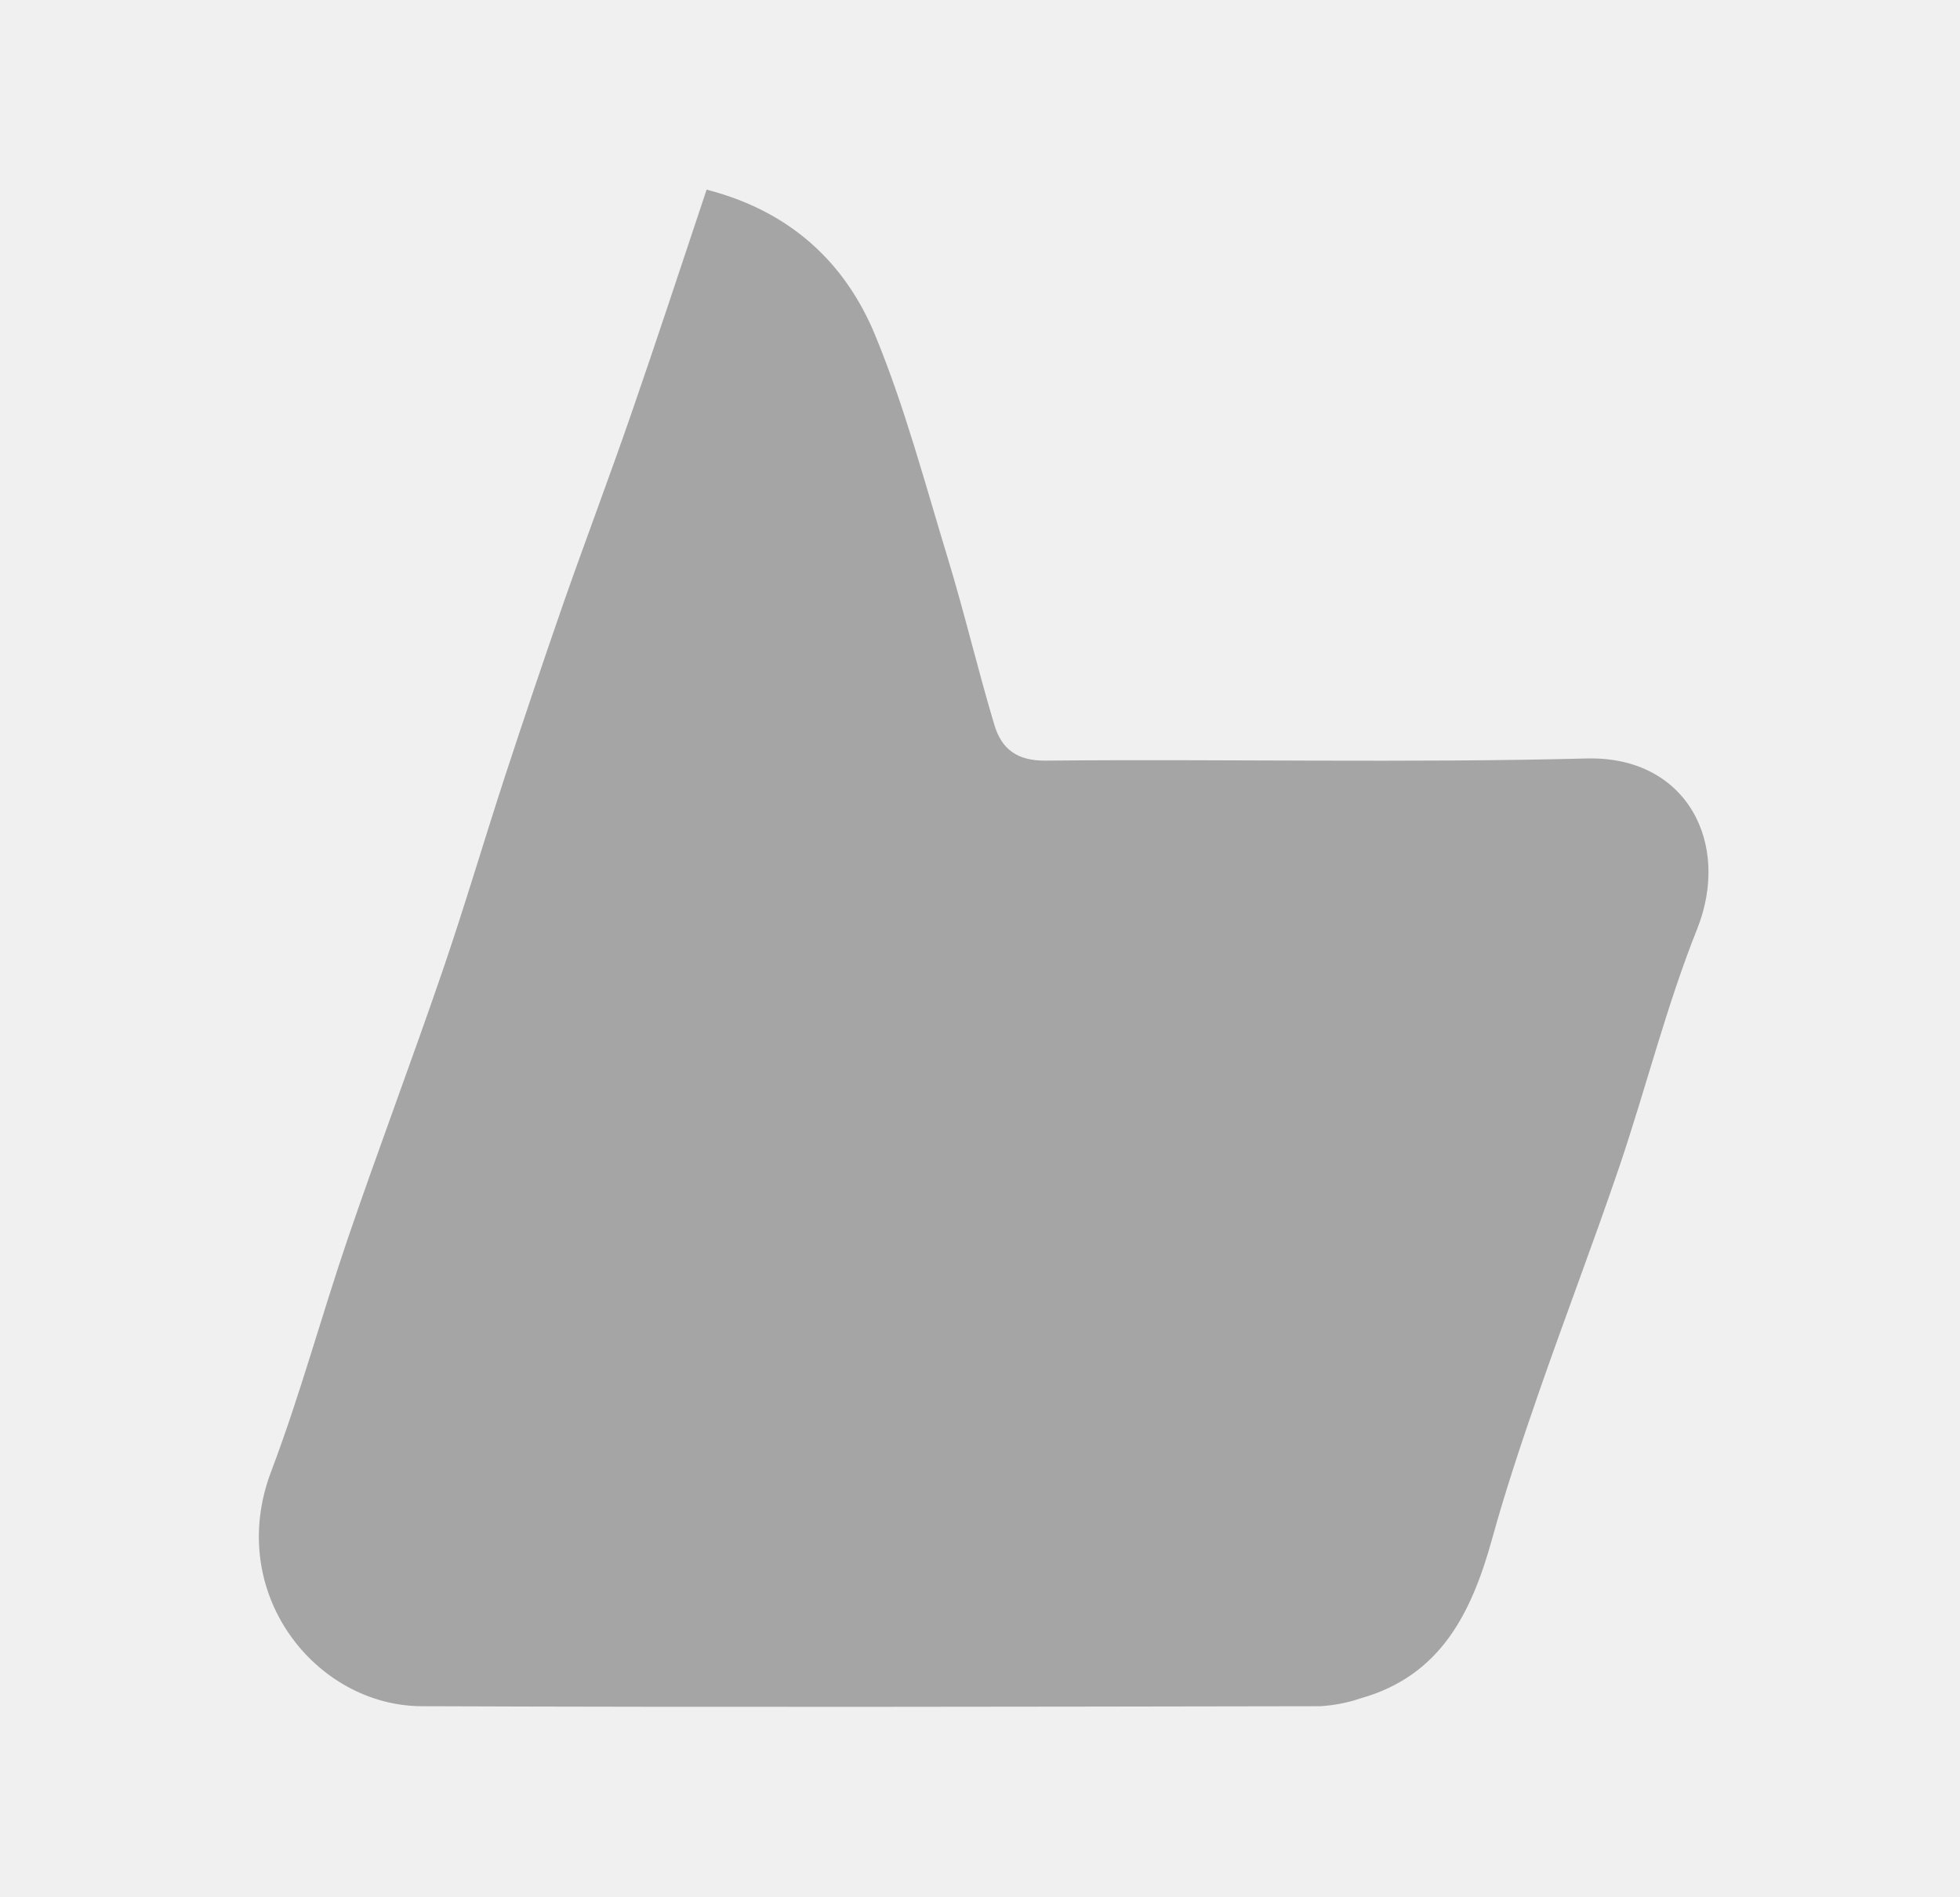
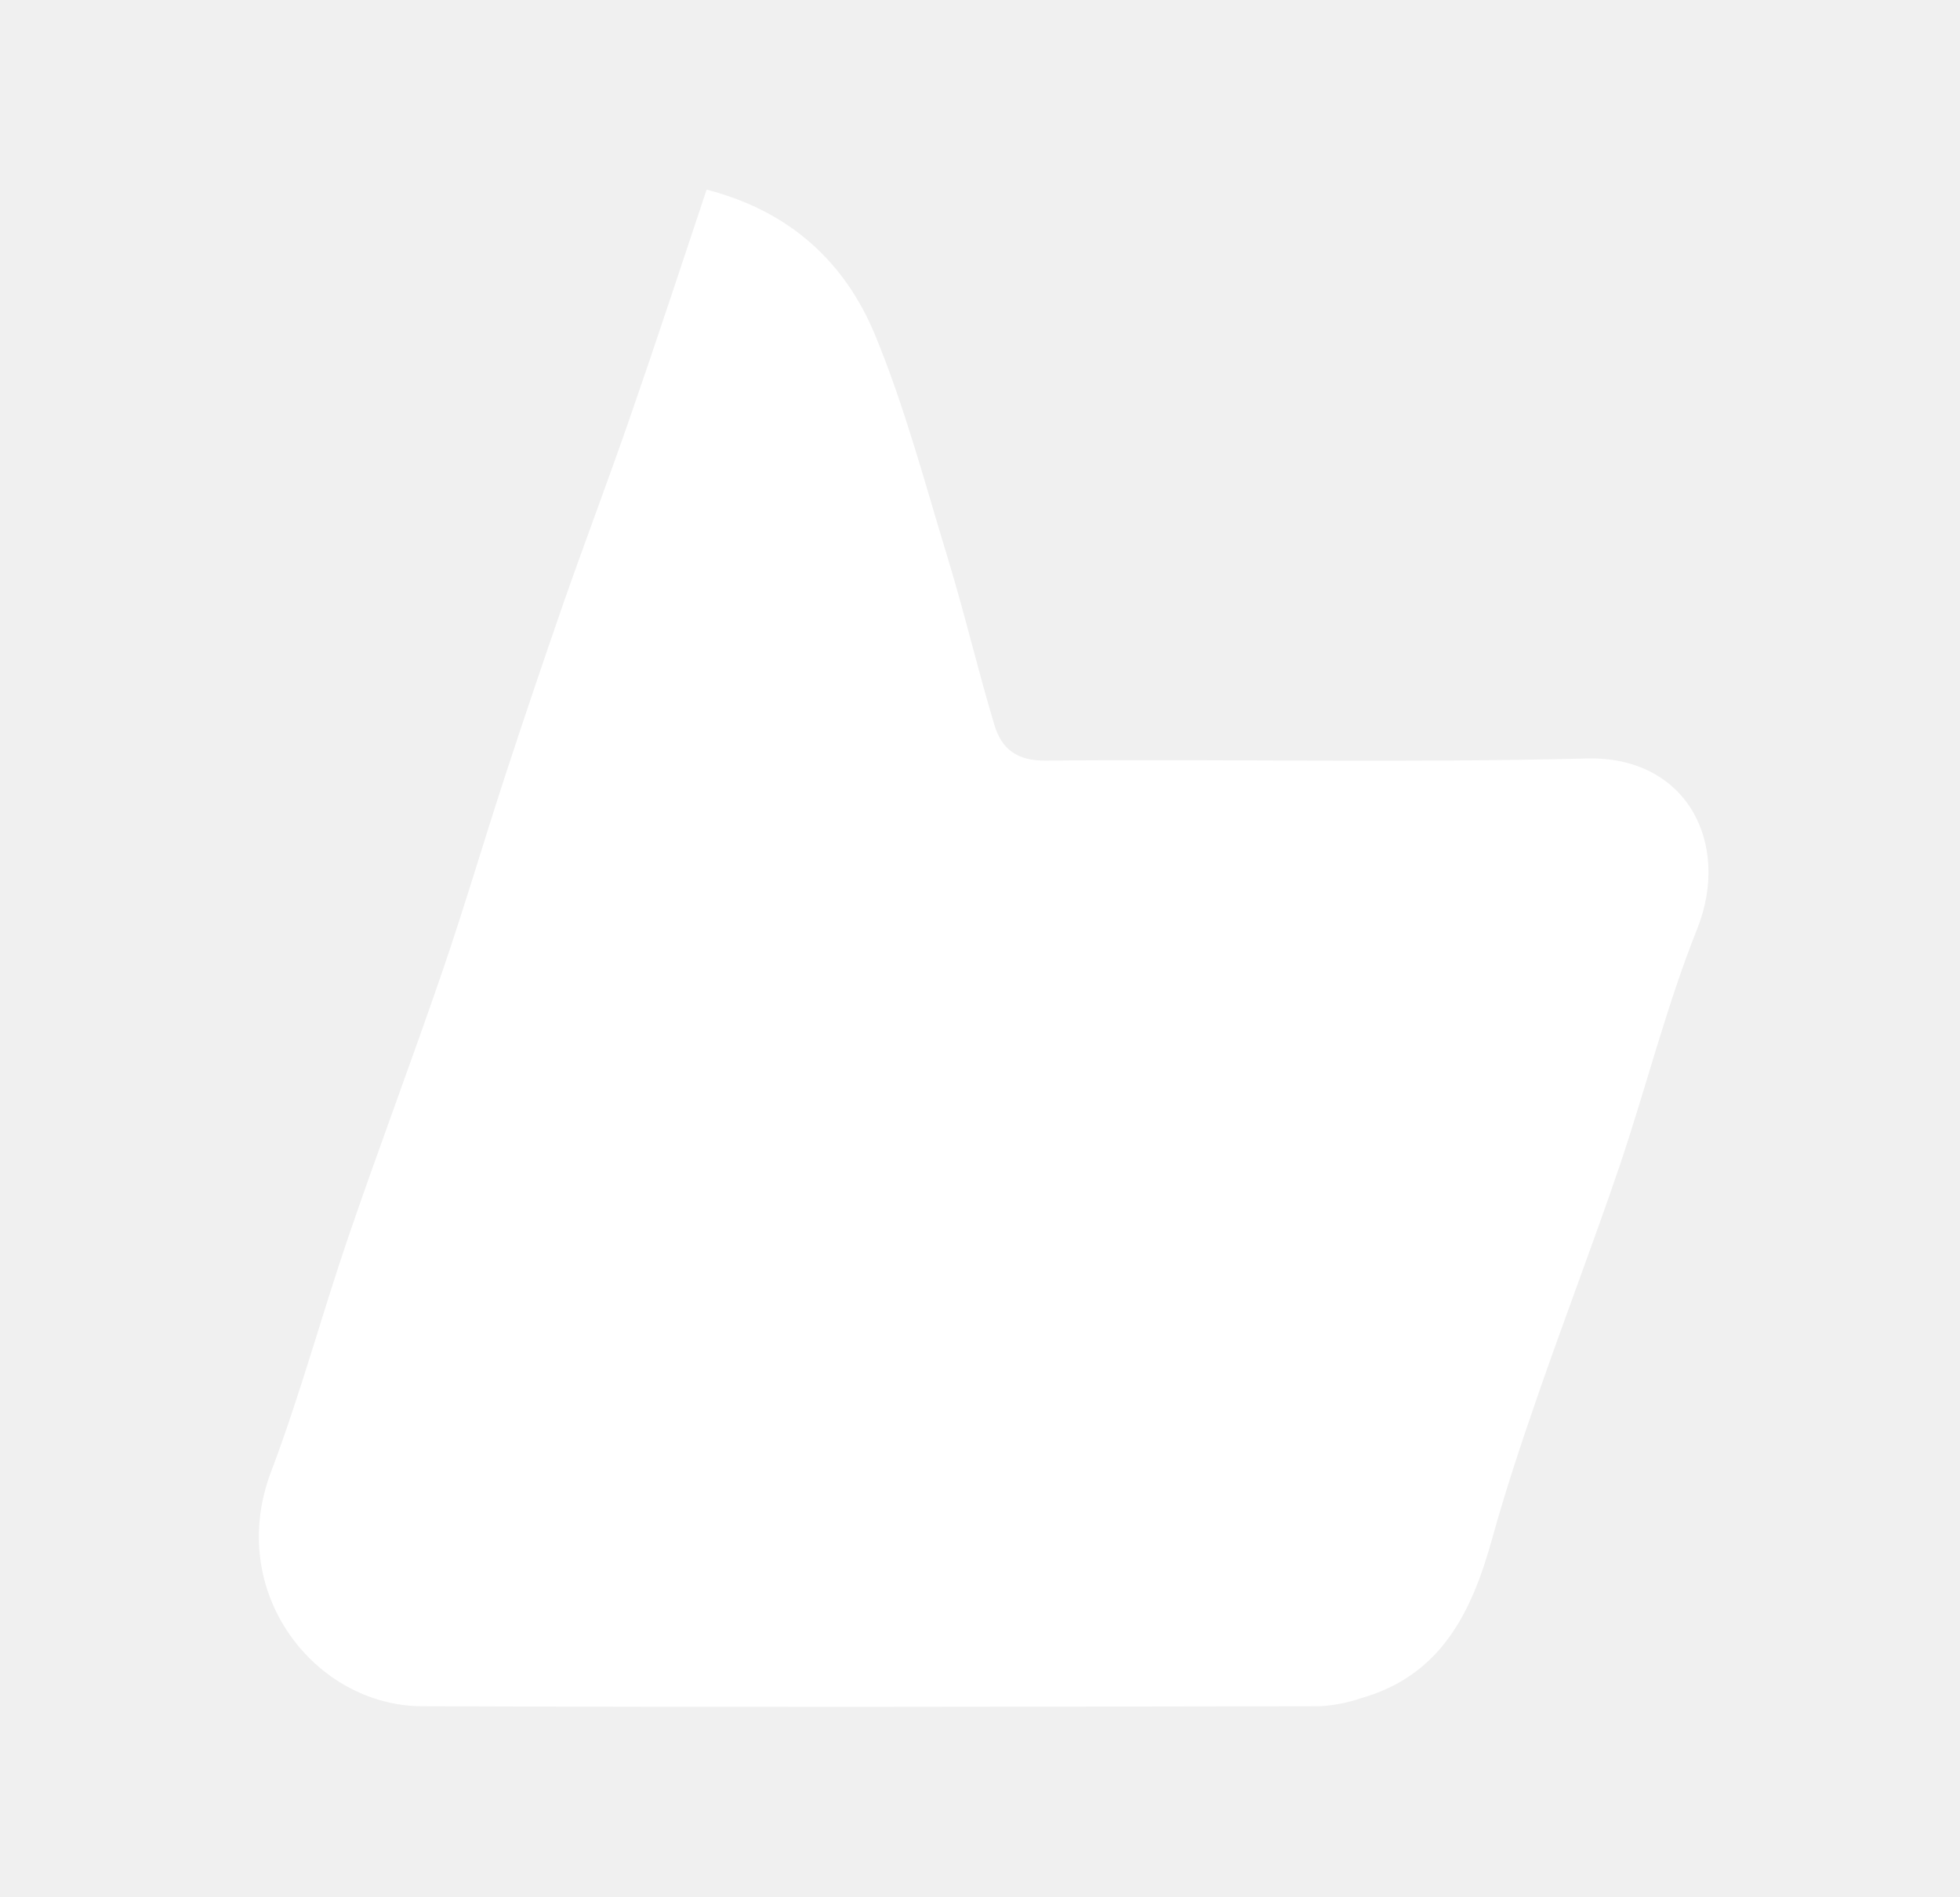
<svg xmlns="http://www.w3.org/2000/svg" width="31" height="30" viewBox="0 0 31 30" fill="none">
-   <path d="M11.176 3C12.499 3.34 13.367 4.153 13.841 5.3C14.314 6.447 14.633 7.66 14.997 8.851C15.26 9.717 15.467 10.6 15.727 11.466C15.841 11.848 16.085 12.041 16.554 12.032C19.401 12.005 22.25 12.071 25.096 11.998C26.681 11.958 27.382 13.344 26.842 14.697C26.356 15.915 26.037 17.198 25.616 18.444C25.205 19.654 24.747 20.848 24.329 22.055C24.066 22.814 23.811 23.577 23.597 24.352C23.277 25.504 22.791 26.505 21.527 26.863C21.318 26.935 21.1 26.977 20.88 26.99C16.146 26.998 11.413 27.008 6.679 26.99C4.994 26.99 3.561 25.197 4.288 23.279C4.748 22.064 5.087 20.804 5.507 19.574C5.991 18.161 6.518 16.763 7.002 15.351C7.351 14.331 7.654 13.3 7.988 12.277C8.29 11.355 8.601 10.436 8.919 9.52C9.268 8.525 9.642 7.537 9.986 6.54C10.386 5.387 10.765 4.228 11.176 3Z" fill="#A5A5A5" />
+   <path d="M11.176 3C12.499 3.34 13.367 4.153 13.841 5.3C14.314 6.447 14.633 7.66 14.997 8.851C15.26 9.717 15.467 10.6 15.727 11.466C15.841 11.848 16.085 12.041 16.554 12.032C19.401 12.005 22.25 12.071 25.096 11.998C26.681 11.958 27.382 13.344 26.842 14.697C26.356 15.915 26.037 17.198 25.616 18.444C25.205 19.654 24.747 20.848 24.329 22.055C24.066 22.814 23.811 23.577 23.597 24.352C23.277 25.504 22.791 26.505 21.527 26.863C21.318 26.935 21.1 26.977 20.88 26.99C16.146 26.998 11.413 27.008 6.679 26.99C4.994 26.99 3.561 25.197 4.288 23.279C4.748 22.064 5.087 20.804 5.507 19.574C5.991 18.161 6.518 16.763 7.002 15.351C7.351 14.331 7.654 13.3 7.988 12.277C8.29 11.355 8.601 10.436 8.919 9.52C9.268 8.525 9.642 7.537 9.986 6.54C10.386 5.387 10.765 4.228 11.176 3Z" fill="white" />
</svg>
